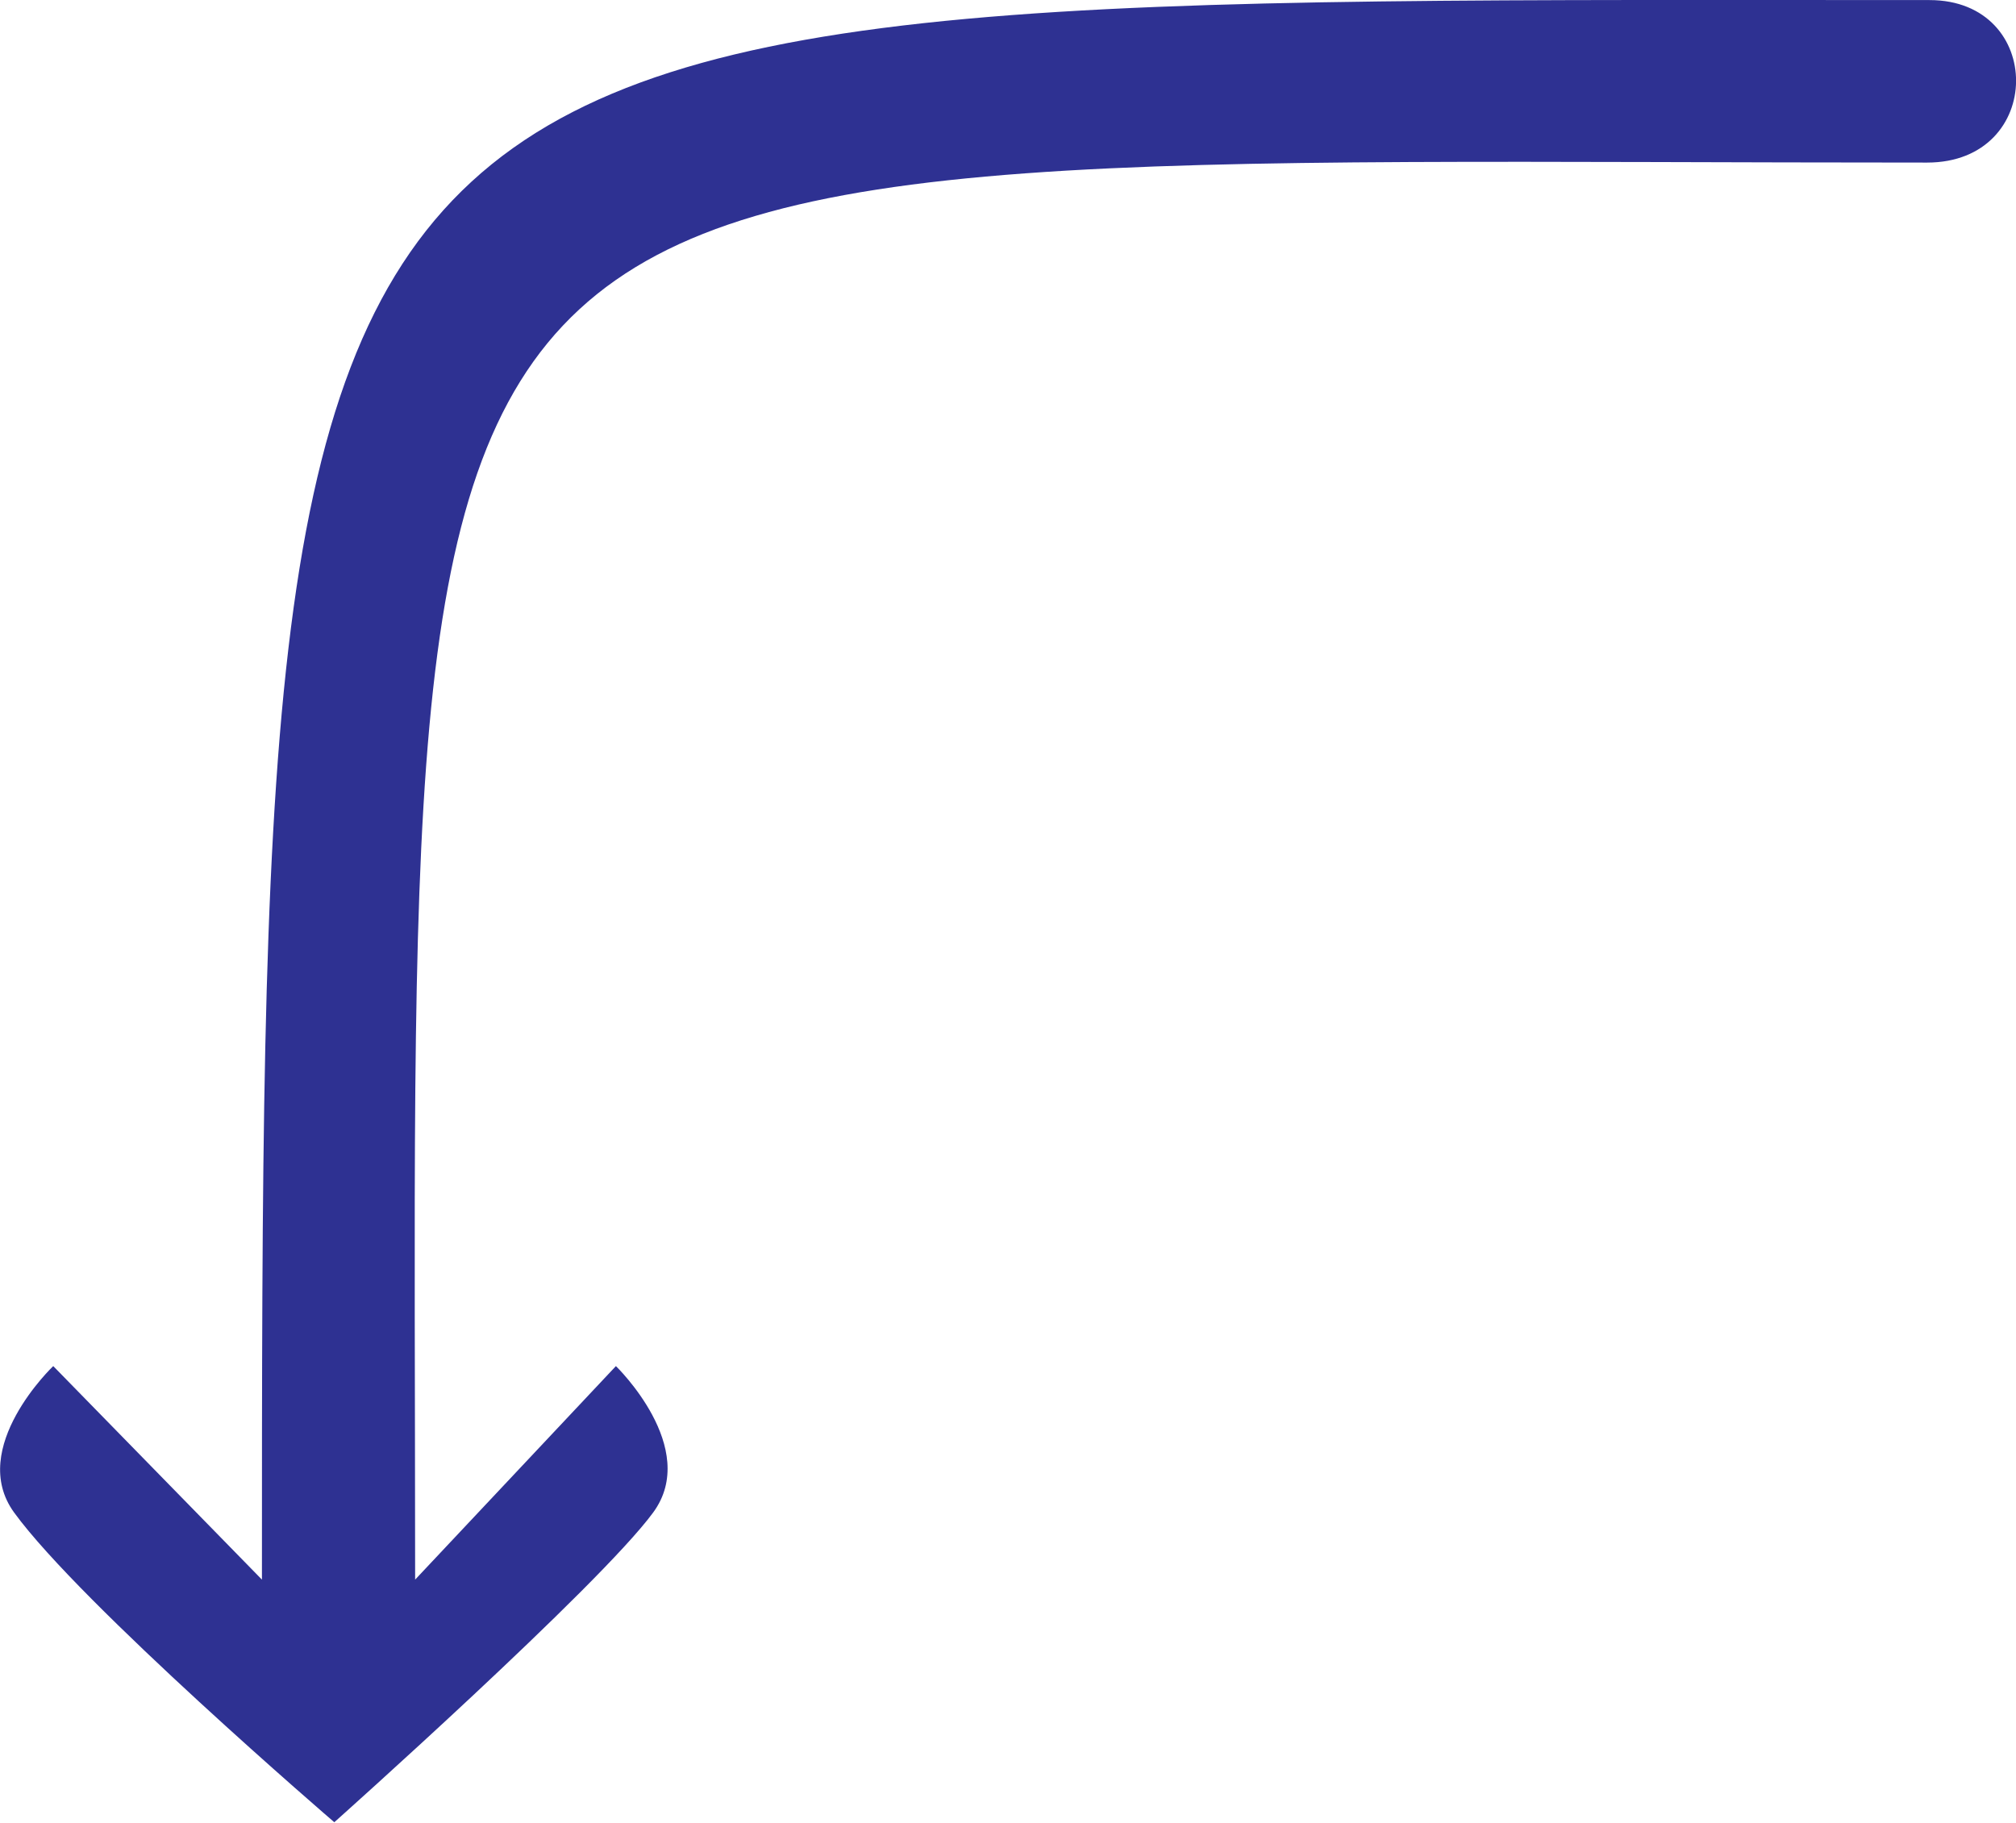
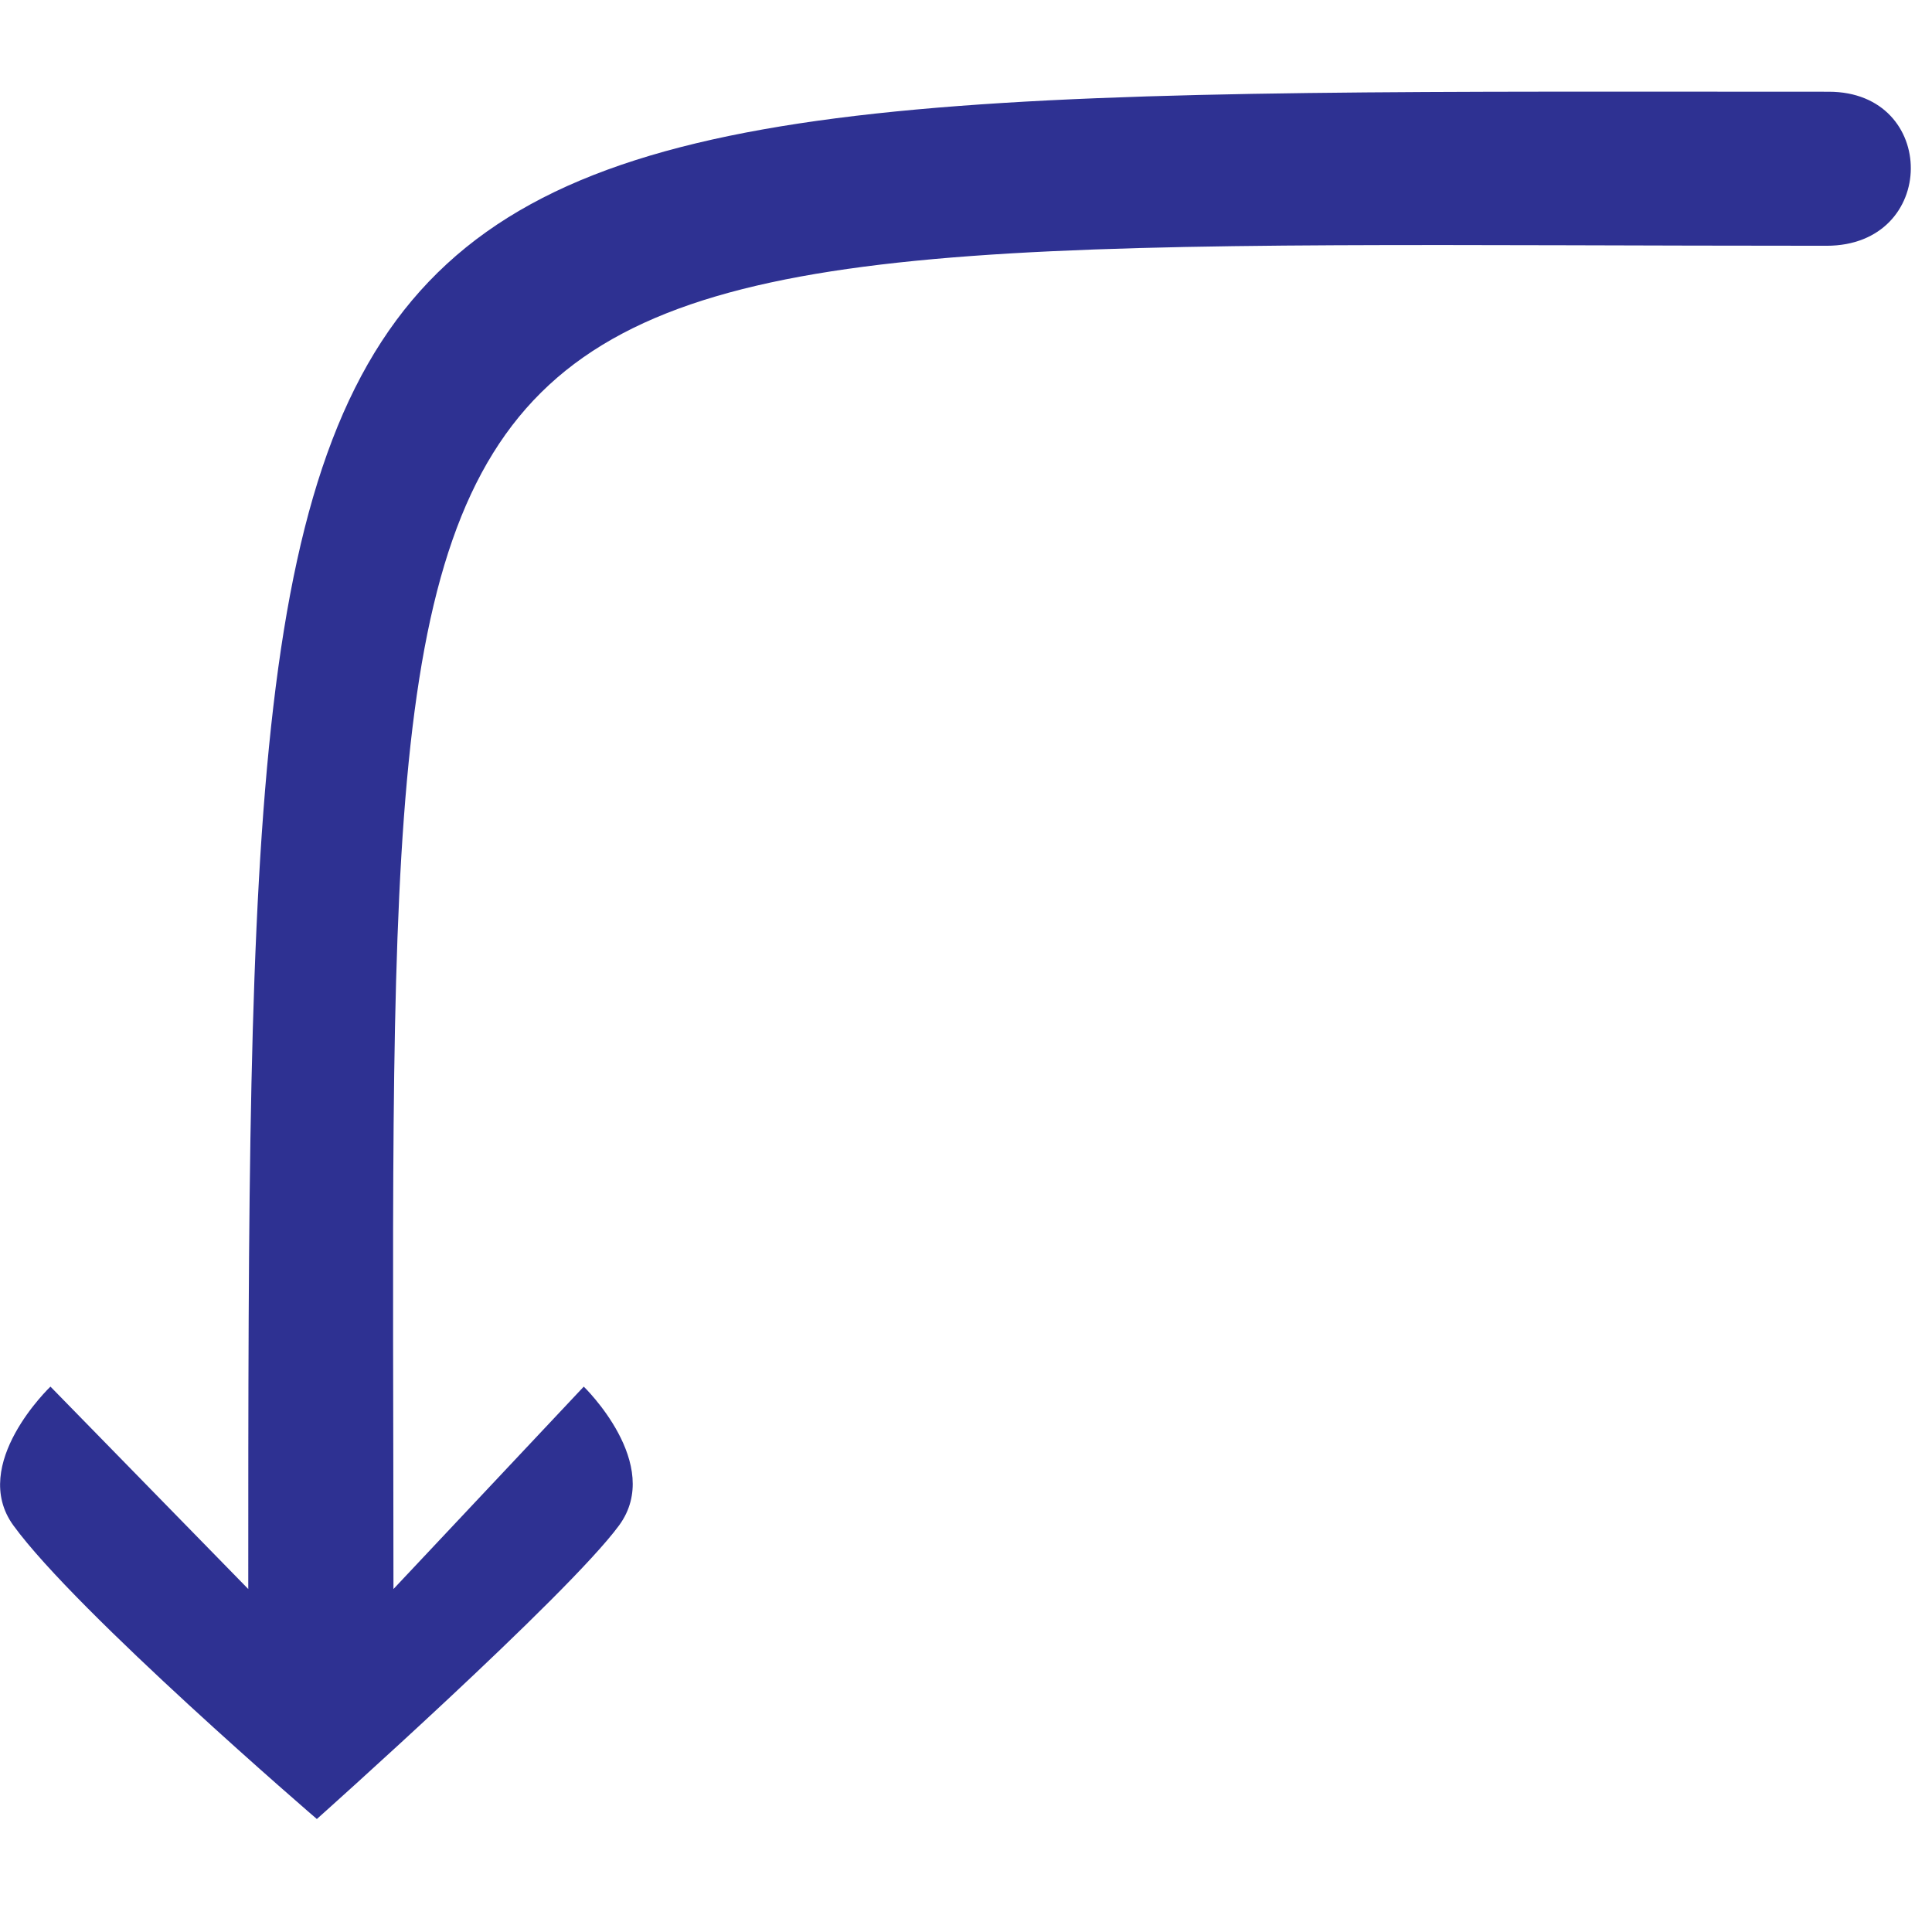
- <svg id="Layer_2" data-name="Layer 2" viewBox="0 0 257.14 232.47">
+ <svg id="Layer_2" data-name="Layer 2" viewBox="-0.0 -12.335 260.0 260.0">
  <defs>
    <style>
      .cls-1 {
        fill: #2e3192;
      }
    </style>
  </defs>
  <g id="Layer_1-2" data-name="Layer 1">
    <path id="blue_anti_l_se" class="cls-1" d="m246.11.01c-212.34,0-212.7-5.37-212.7,201.5l-26.62-27.24s-10.98,10.44-4.99,18.68c8.55,11.76,40.84,39.51,40.84,39.51,0,0,33.78-30.12,40.67-39.51,6.05-8.24-4.75-18.68-4.75-18.68l-25.61,27.24C52.93,10.43,44.51,20.74,245.8,20.74c15.08,0,15.08-20.73.31-20.73Z" />
  </g>
</svg>
